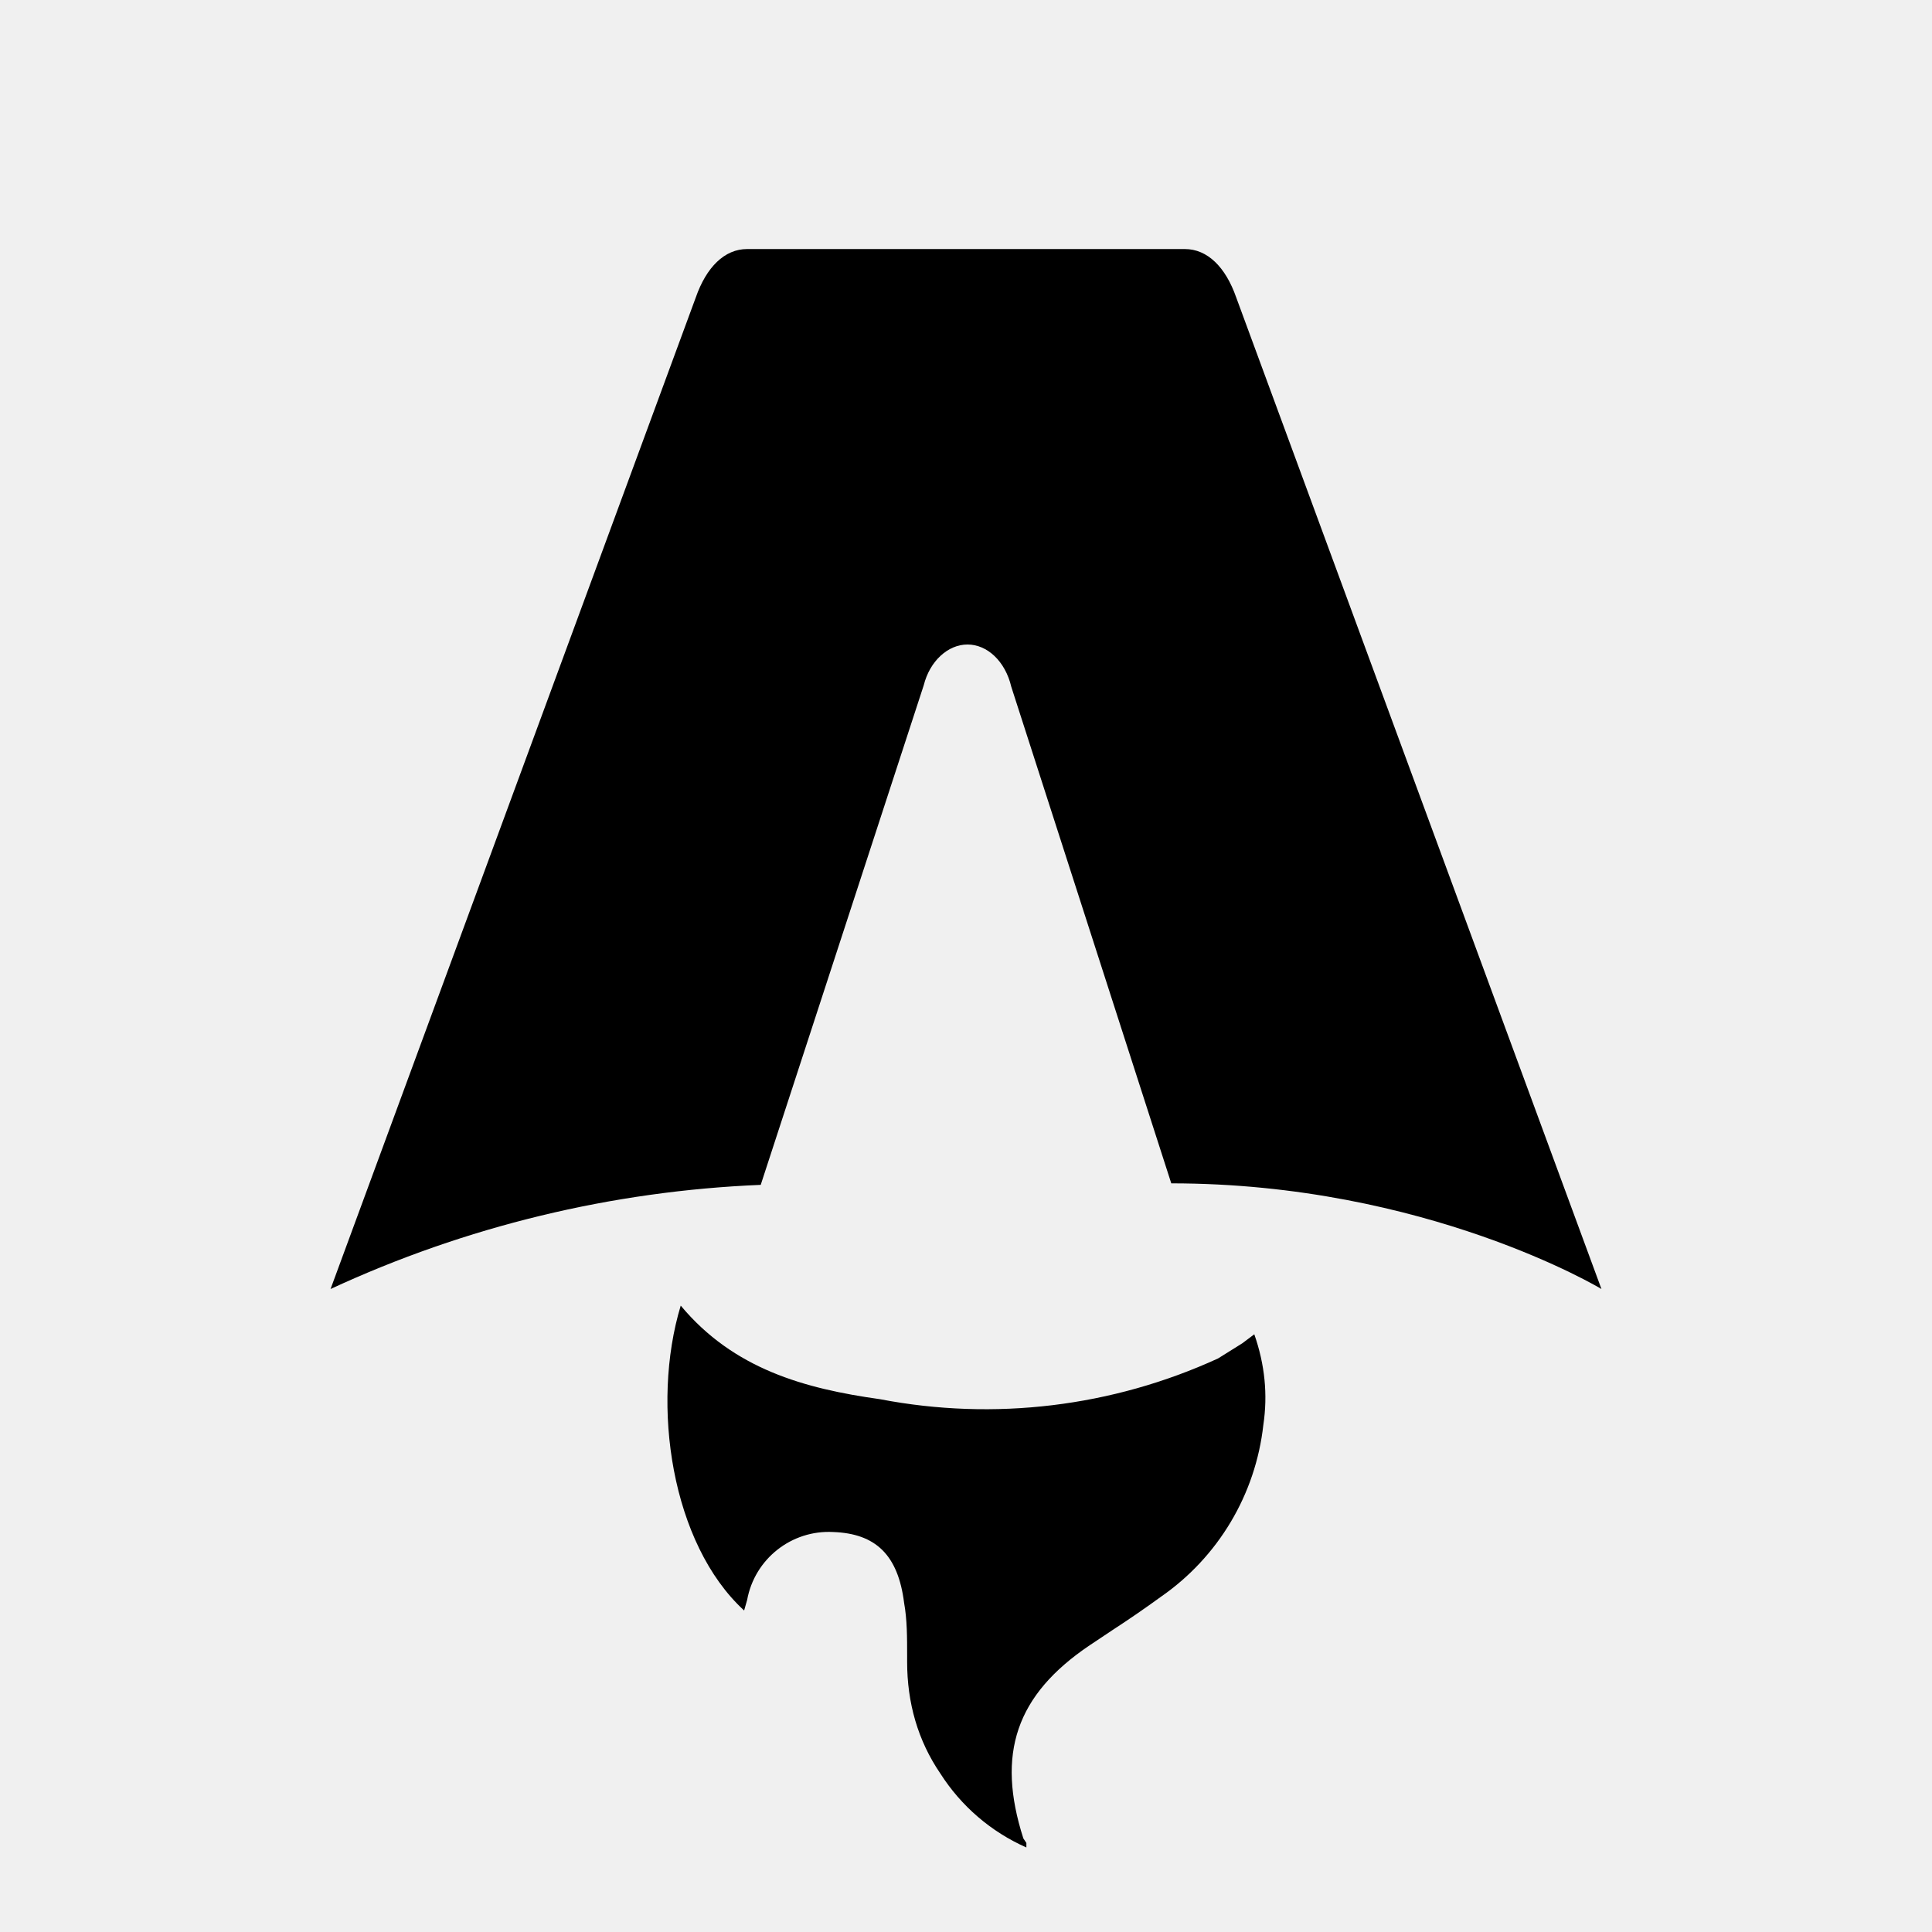
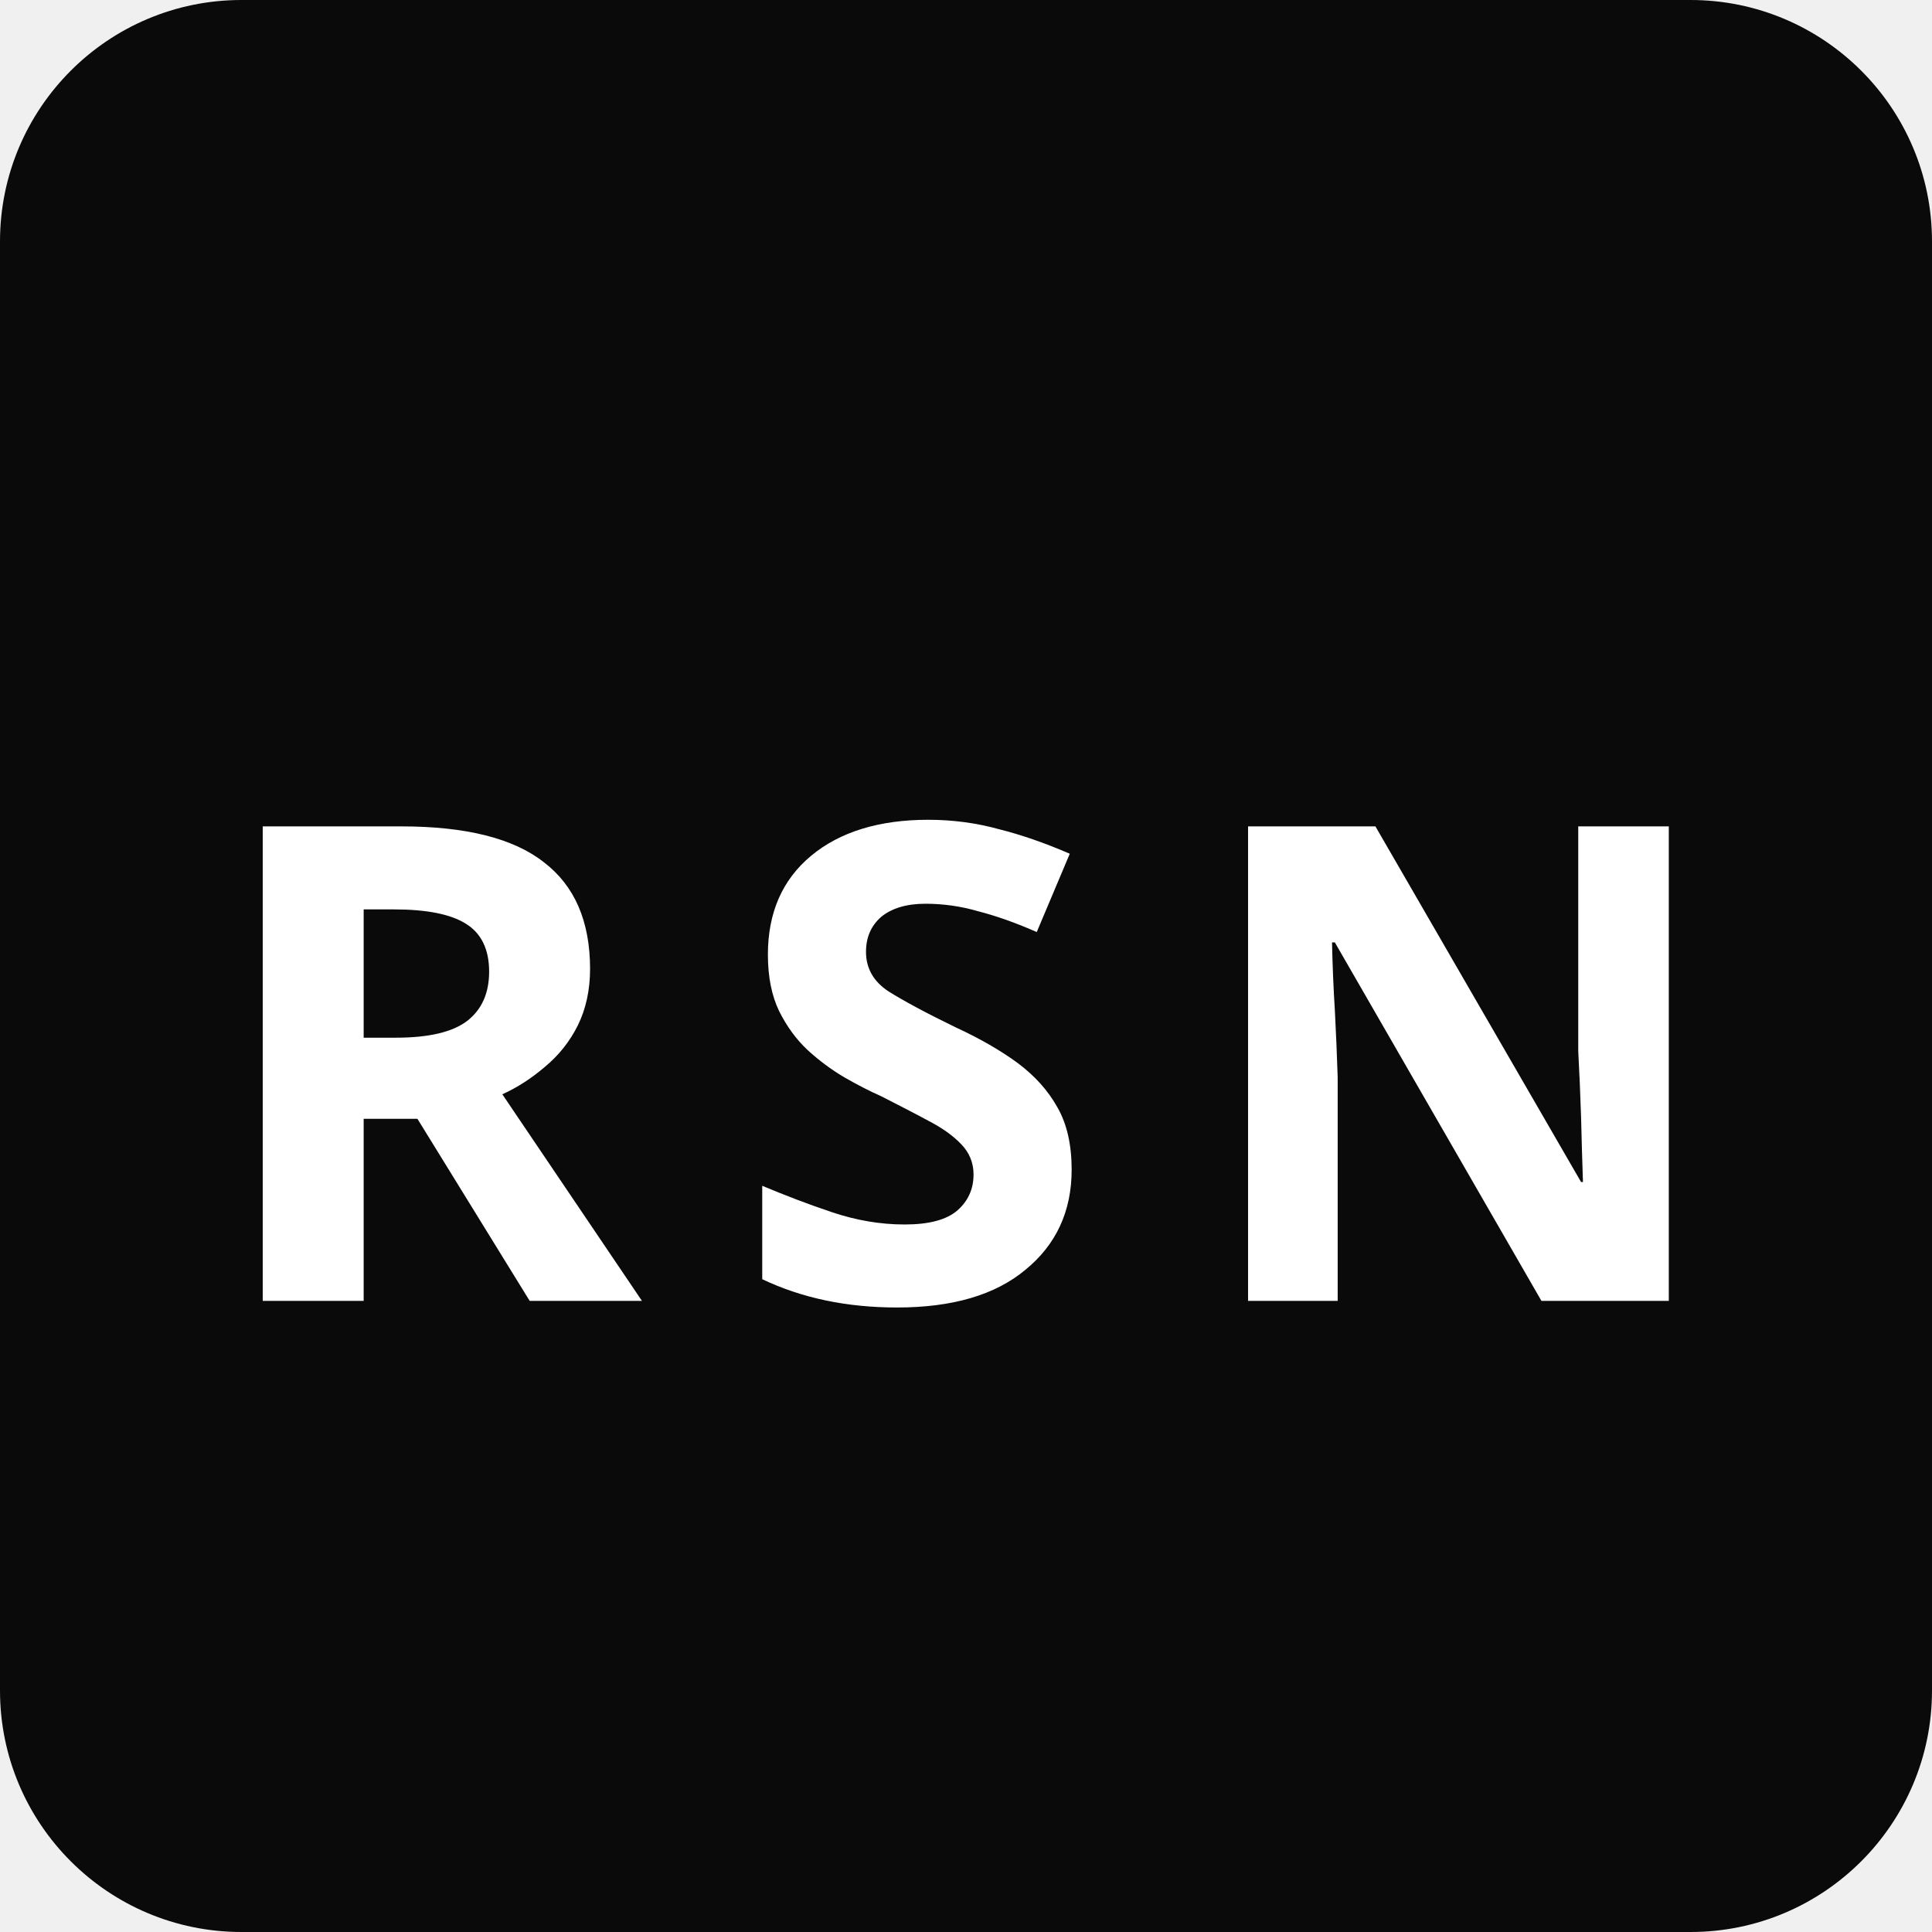
- <svg xmlns="http://www.w3.org/2000/svg" fill="none" viewBox="0 0 128 128">
-   <path d="M50.4 78.5a75.1 75.1 0 0 0-28.5 6.9l24.2-65.7c.7-2 1.9-3.2 3.4-3.2h29c1.5 0 2.7 1.2 3.4 3.2l24.2 65.7s-11.6-7-28.5-7L67 45.5c-.4-1.7-1.6-2.8-2.9-2.8-1.3 0-2.5 1.1-2.9 2.7L50.4 78.5Zm-1.1 28.2Zm-4.2-20.2c-2 6.6-.6 15.8 4.2 20.2a17.5 17.5 0 0 1 .2-.7 5.5 5.5 0 0 1 5.7-4.5c2.8.1 4.3 1.5 4.7 4.7.2 1.1.2 2.3.2 3.5v.4c0 2.7.7 5.2 2.2 7.4a13 13 0 0 0 5.7 4.9v-.3l-.2-.3c-1.8-5.6-.5-9.5 4.4-12.8l1.5-1a73 73 0 0 0 3.2-2.2 16 16 0 0 0 6.8-11.4c.3-2 .1-4-.6-6l-.8.6-1.6 1a37 37 0 0 1-22.4 2.7c-5-.7-9.7-2-13.2-6.2Z" />
-   <style>
-         path { fill: #000; }
-         @media (prefers-color-scheme: dark) {
-             path { fill: #FFF; }
-         }
-     </style>
+ <svg xmlns="http://www.w3.org/2000/svg" viewBox="0 0 32 32" fill="none">
+   <rect width="32" height="32" rx="4" fill="#0a0a0a" />
+   <text x="50%" y="54%" dominant-baseline="central" text-anchor="middle" font-family="system-ui, sans-serif" font-weight="600" font-size="11" letter-spacing="1.5" fill="#ffffff">RSN</text>
</svg>
